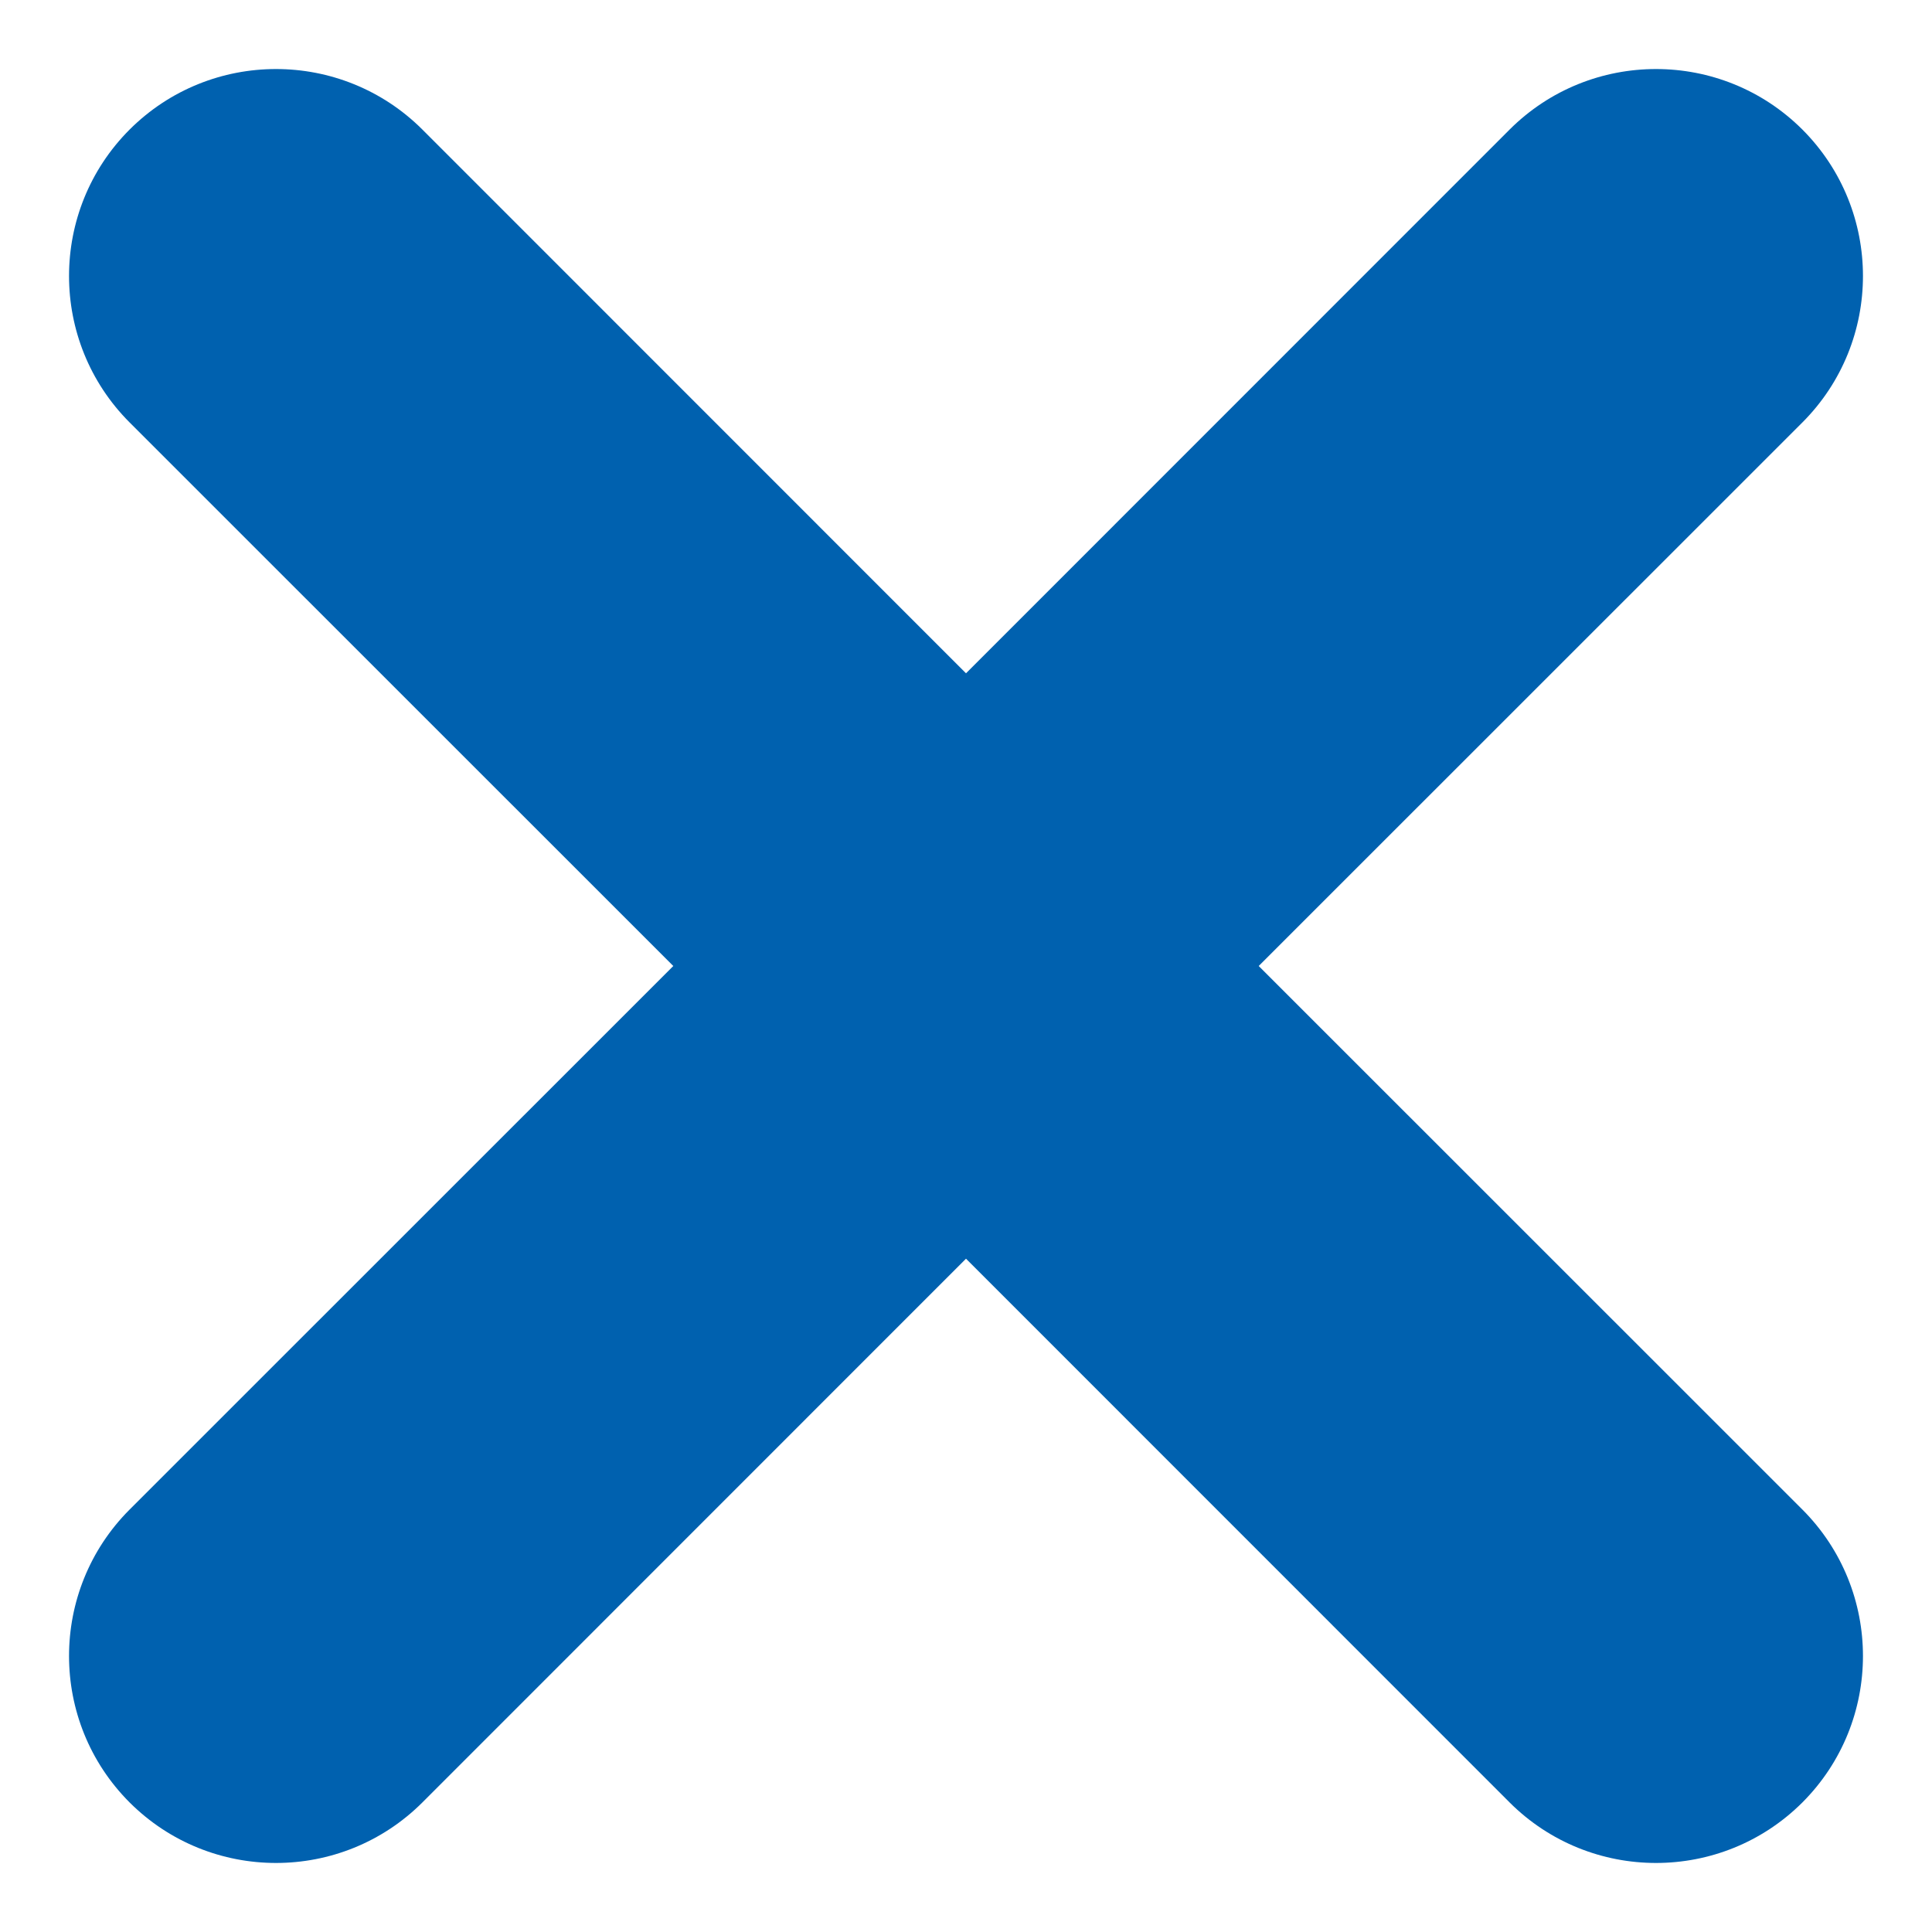
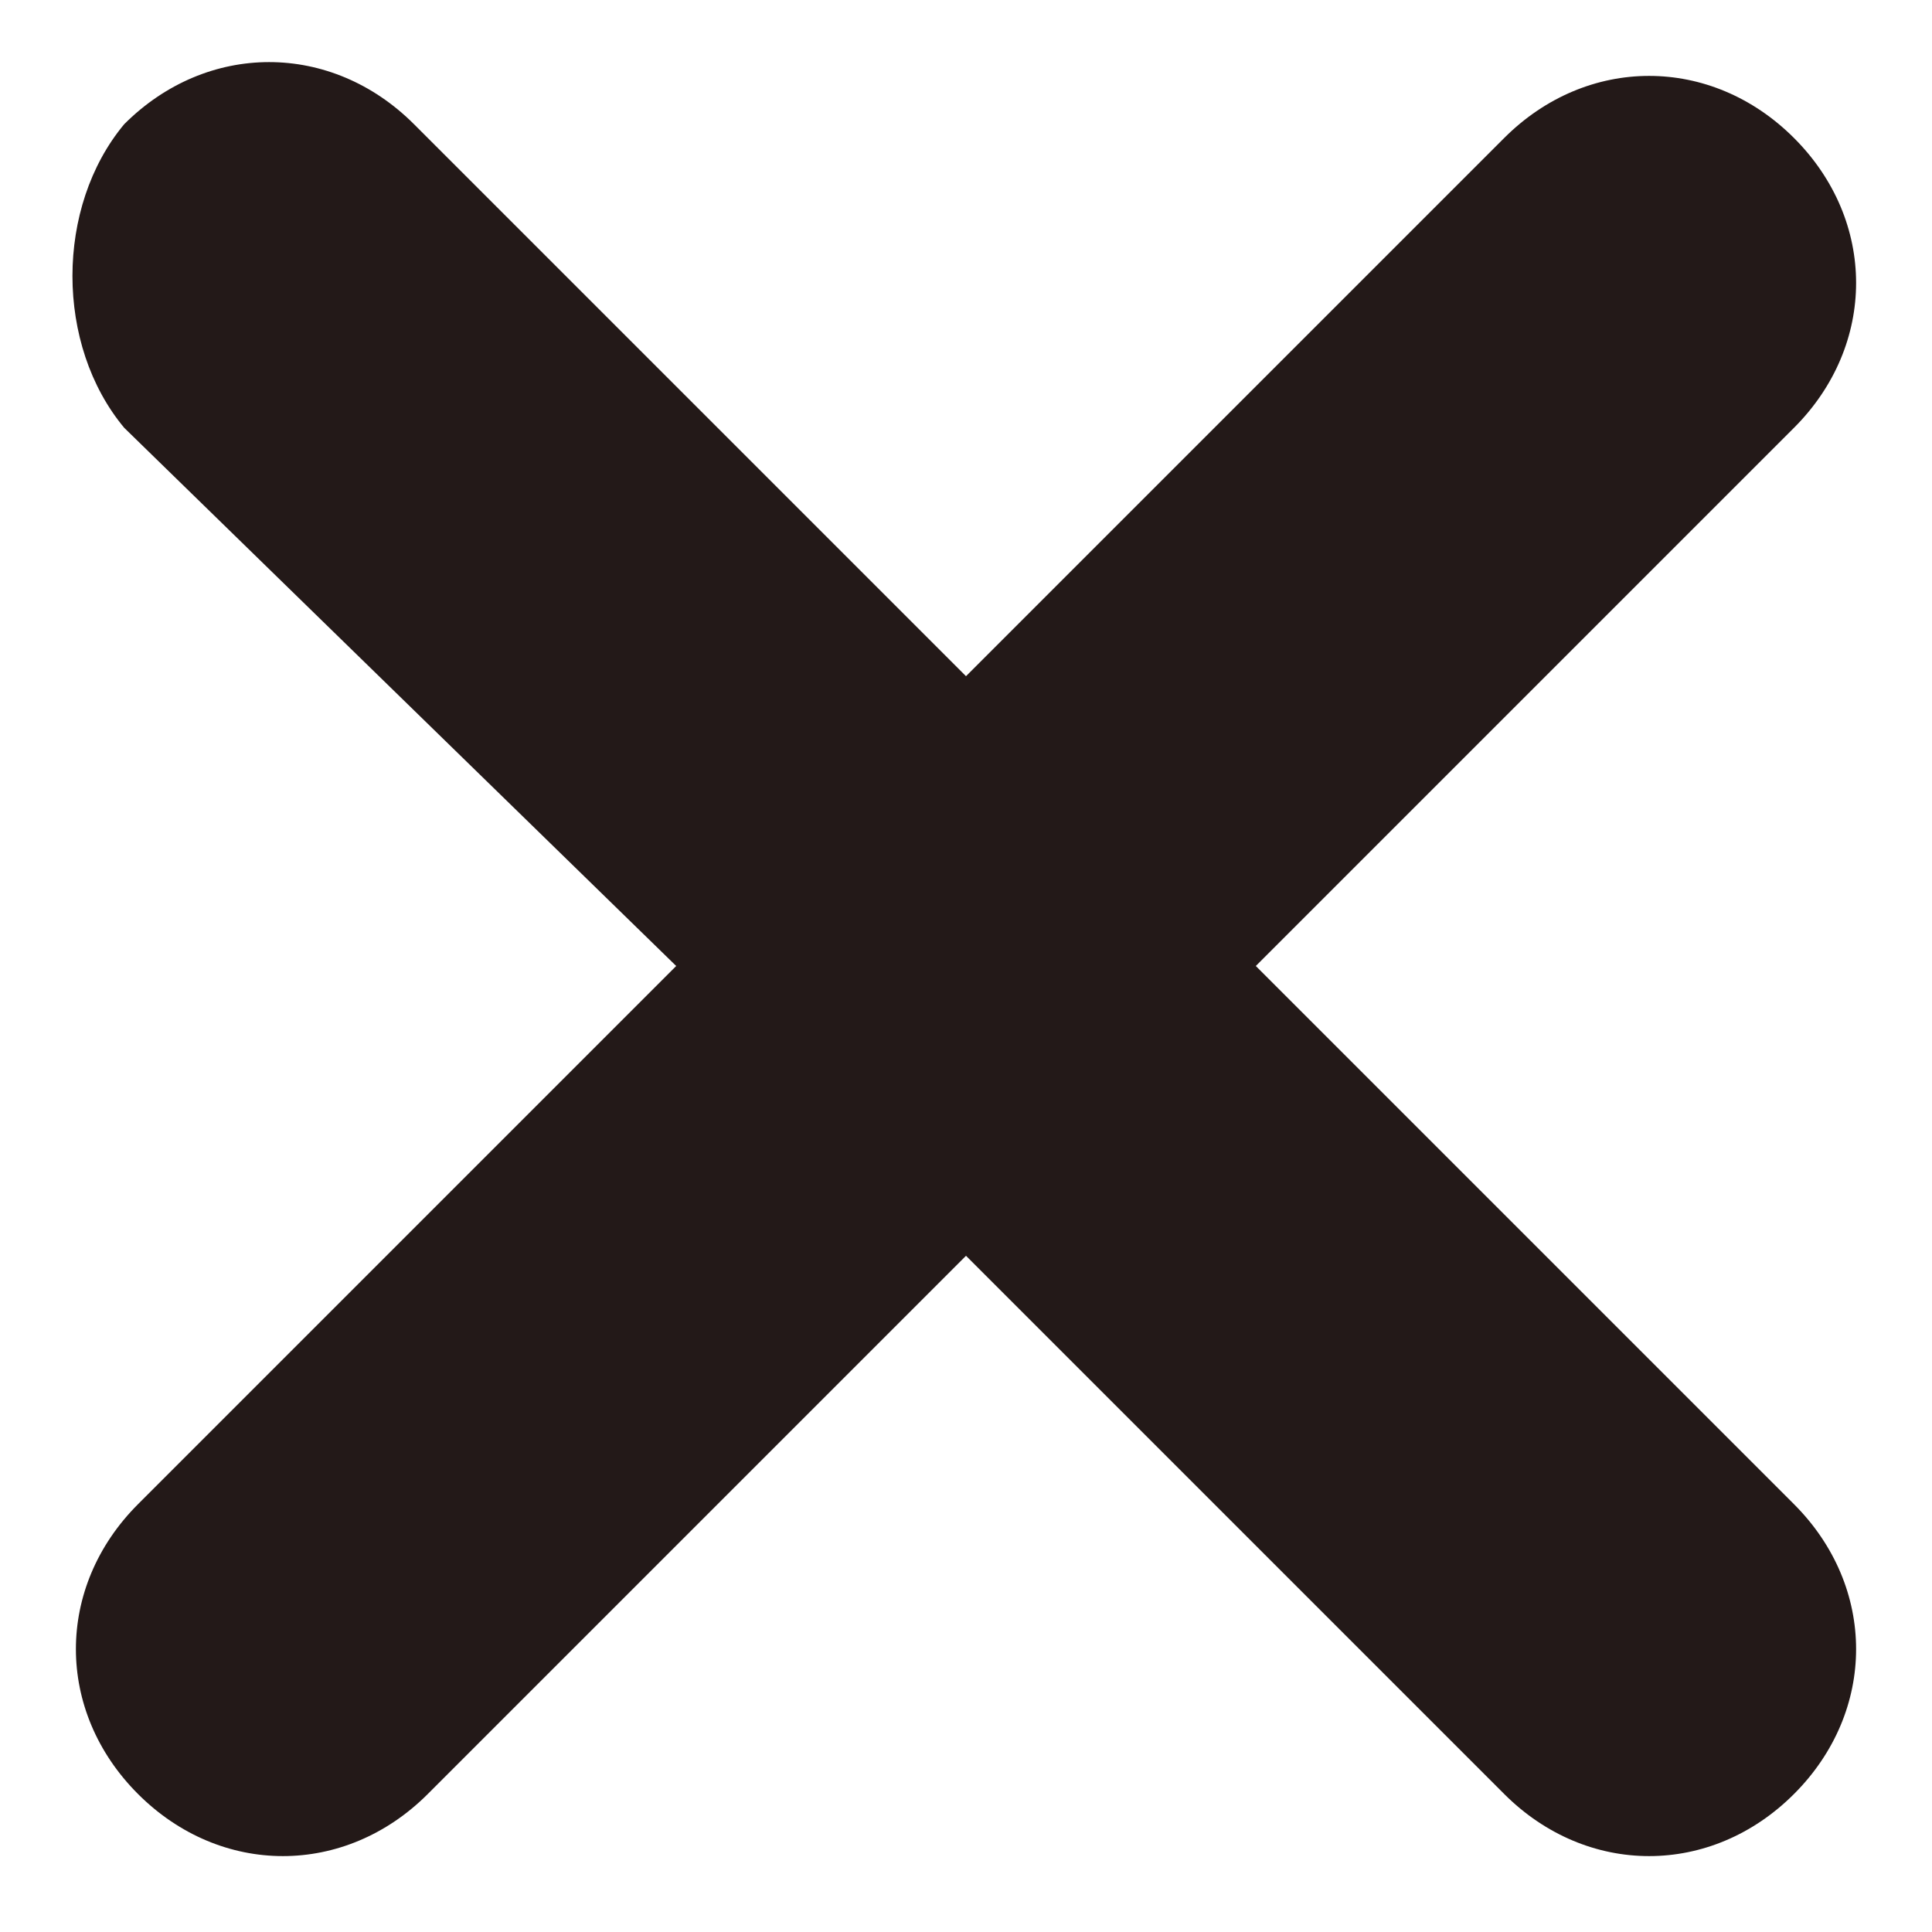
- <svg xmlns="http://www.w3.org/2000/svg" width="14" height="14" viewBox="0 0 14 14" fill="none">
-   <path fill-rule="evenodd" clip-rule="evenodd" d="M0.939 0.939C1.525 0.354 2.475 0.354 3.061 0.939L7 4.879L10.939 0.939C11.525 0.354 12.475 0.354 13.061 0.939C13.646 1.525 13.646 2.475 13.061 3.061L9.121 7L13.061 10.939C13.646 11.525 13.646 12.475 13.061 13.061C12.475 13.646 11.525 13.646 10.939 13.061L7 9.121L3.061 13.061C2.475 13.646 1.525 13.646 0.939 13.061C0.354 12.475 0.354 11.525 0.939 10.939L4.879 7L0.939 3.061C0.354 2.475 0.354 1.525 0.939 0.939Z" fill="#0061AF" />
+ <svg xmlns="http://www.w3.org/2000/svg" version="1.1" id="Layer_1" x="0px" y="0px" viewBox="0 0 14 14" style="enable-background:new 0 0 14 14;" xml:space="preserve">
+   <style type="text/css">
+ 	.st0{fill-rule:evenodd;clip-rule:evenodd;fill:#231918;}
+ </style>
+   <path class="st0" d="M0.9,0.9c0.6-0.6,1.5-0.6,2.1,0L7,4.9l3.9-3.9c0.6-0.6,1.5-0.6,2.1,0c0.6,0.6,0.6,1.5,0,2.1L9.1,7l3.9,3.9  c0.6,0.6,0.6,1.5,0,2.1c-0.6,0.6-1.5,0.6-2.1,0L7,9.1l-3.9,3.9c-0.6,0.6-1.5,0.6-2.1,0c-0.6-0.6-0.6-1.5,0-2.1L4.9,7L0.9,3.1  C0.4,2.5,0.4,1.5,0.9,0.9z" />
</svg>
